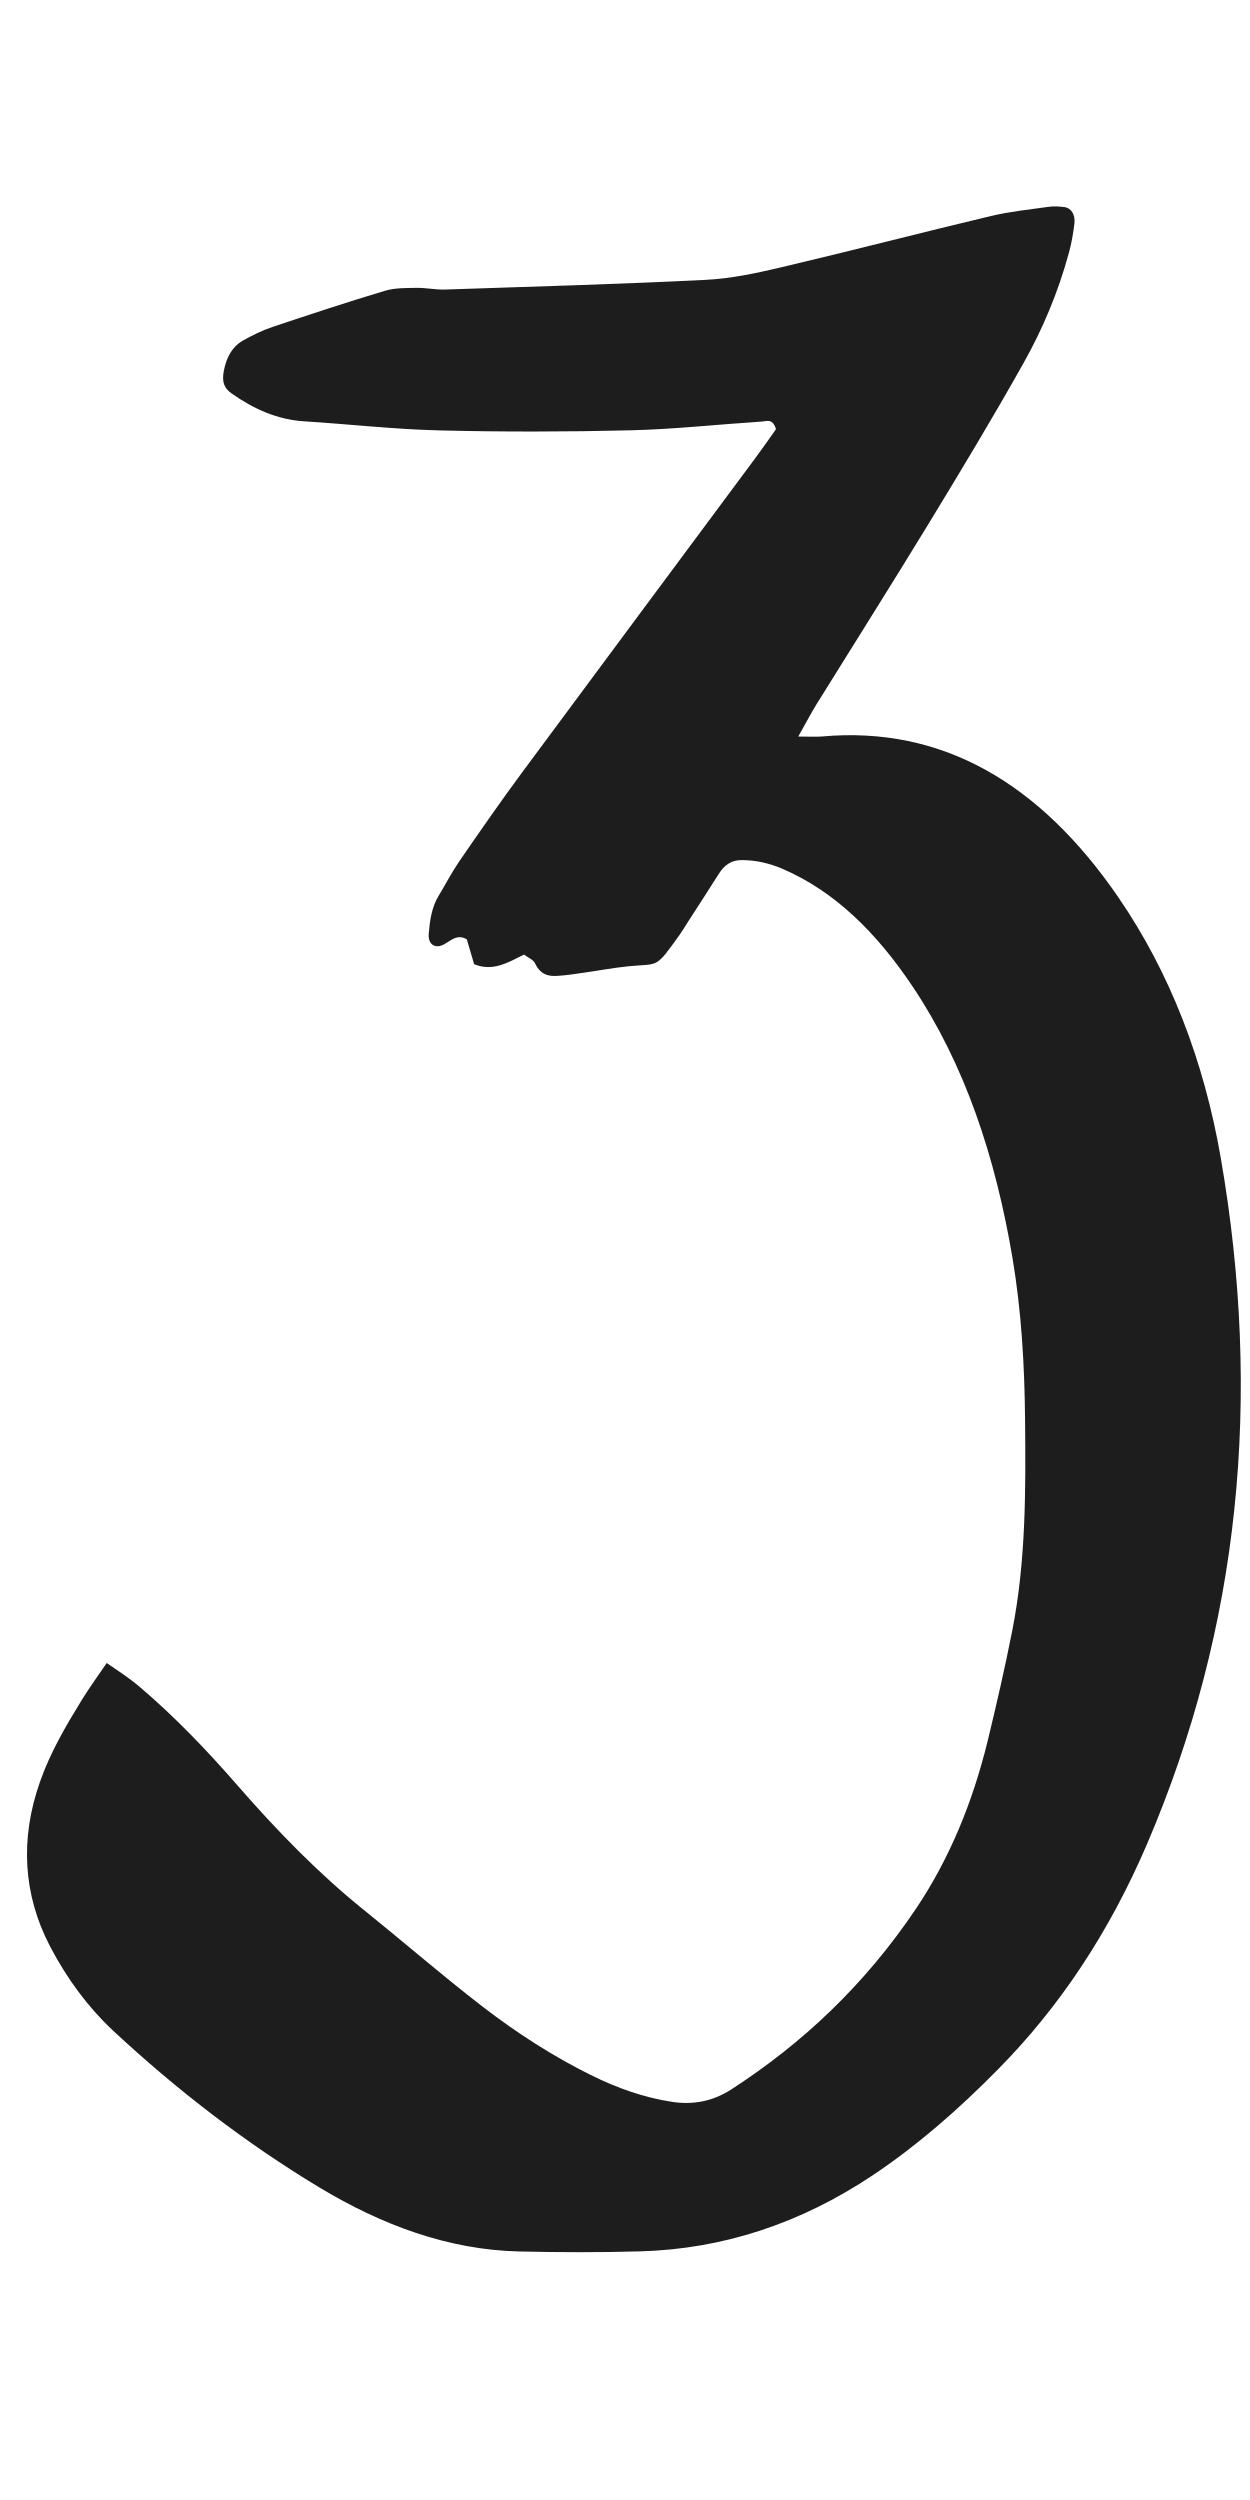
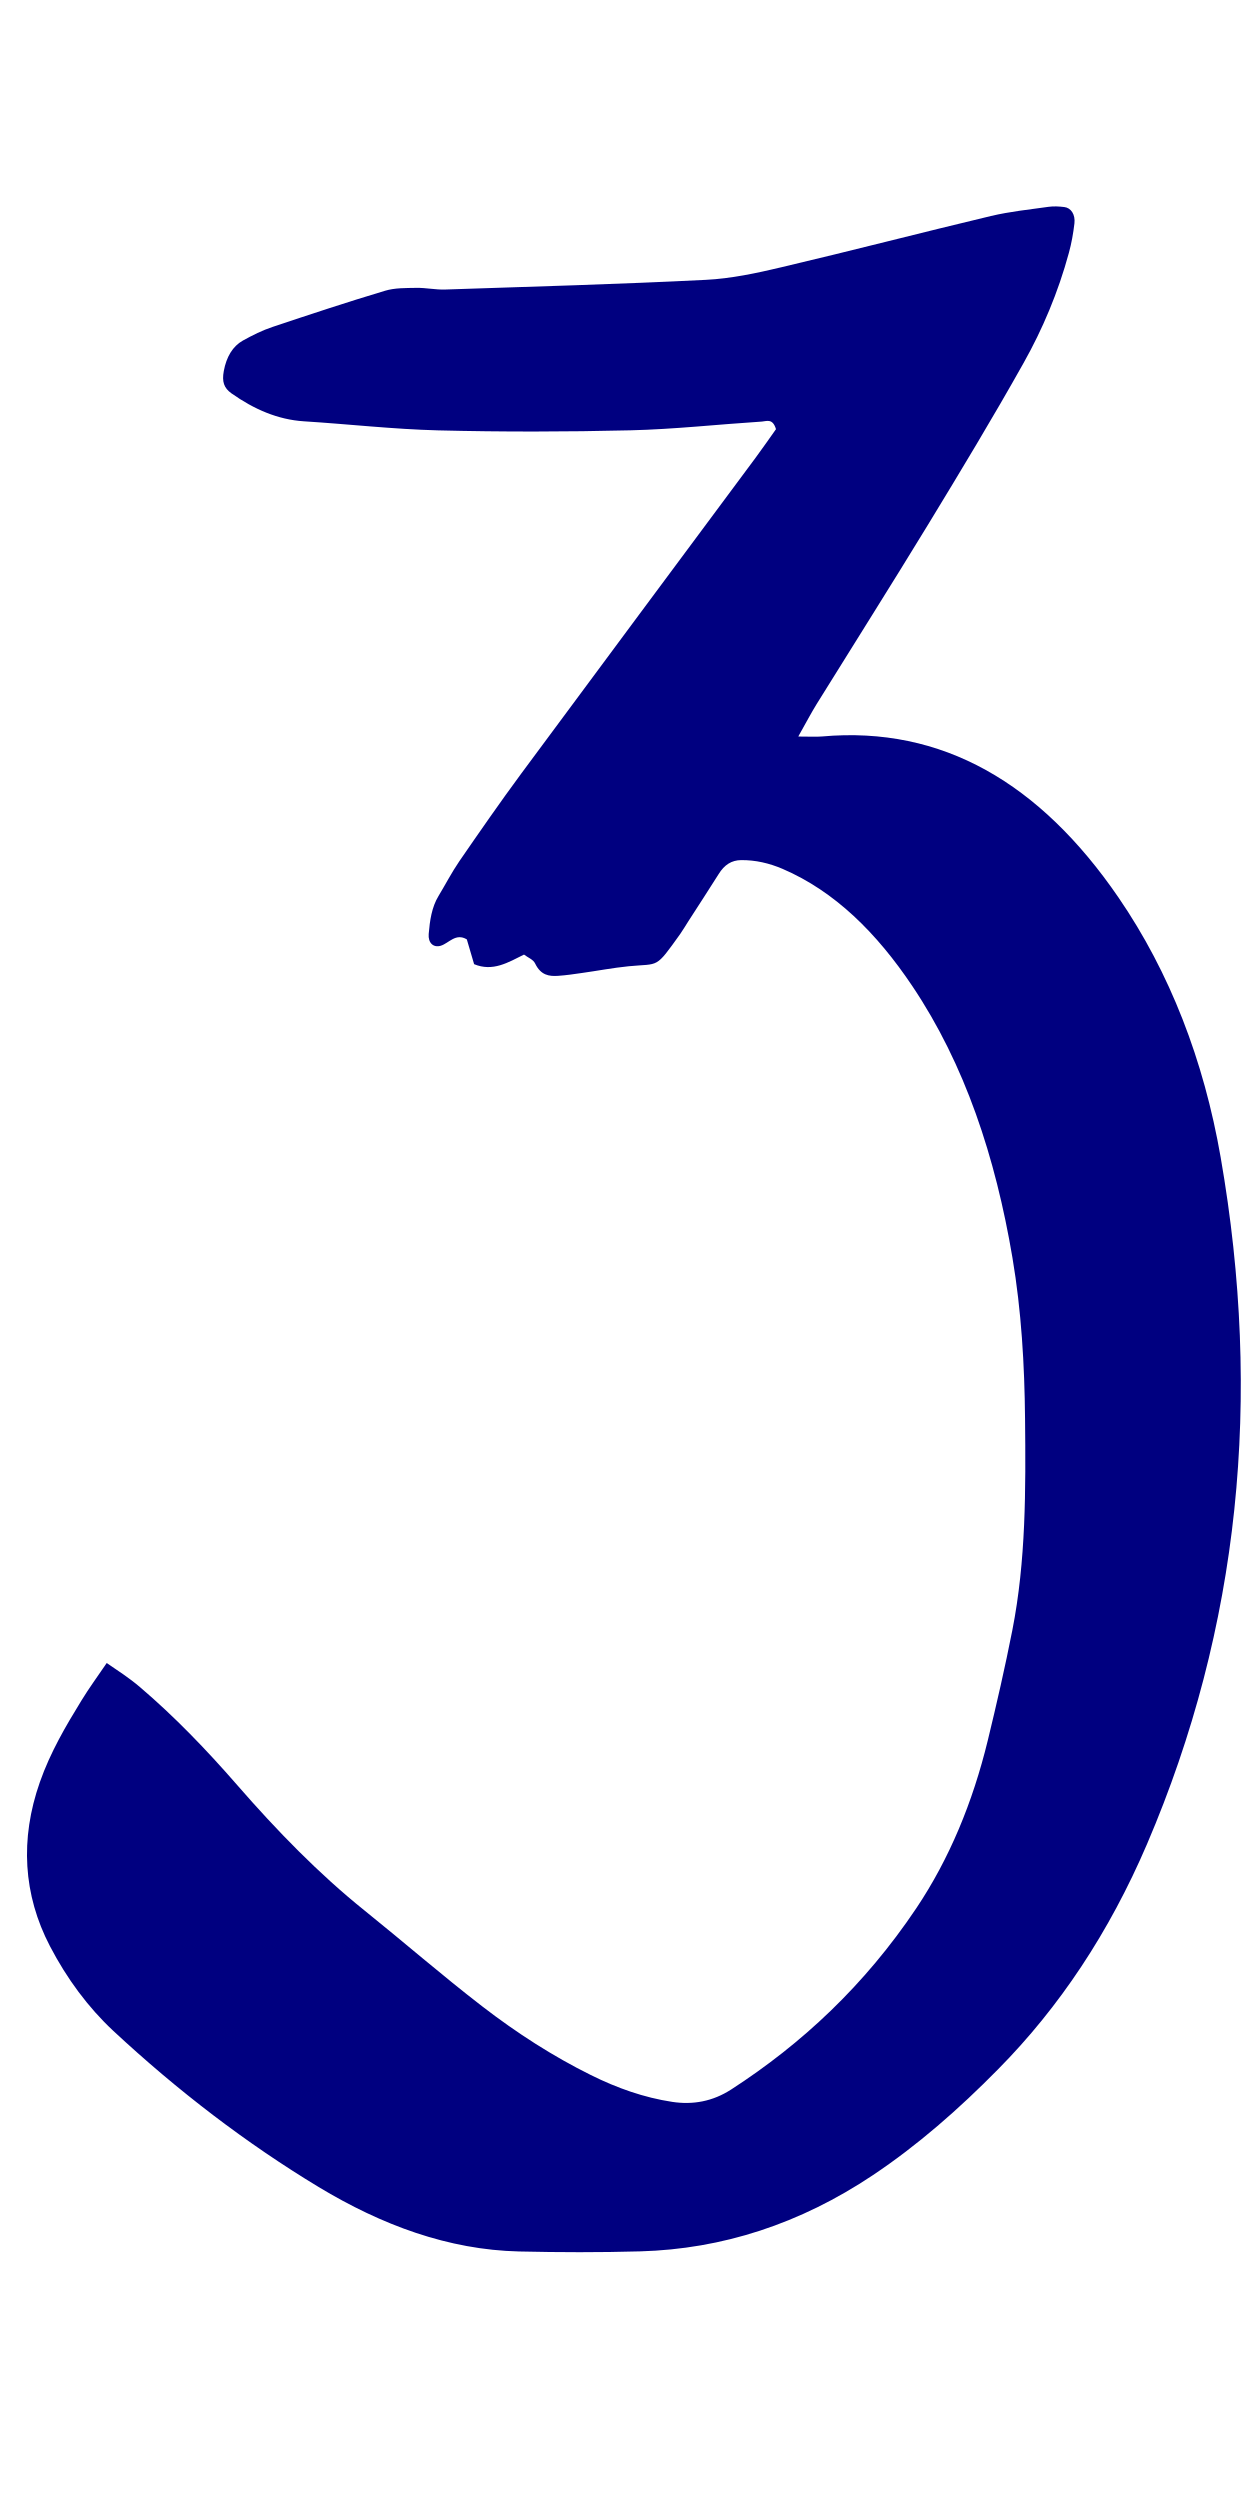
<svg xmlns="http://www.w3.org/2000/svg" width="12mm" height="24mm" viewBox="0 0 12 24" version="1.1" id="svg8937">
  <defs id="defs8934" />
  <g id="layer1" transform="translate(-73.43953,-66.70721)">
-     <path style="fill:#1d1d1d;stroke-width:0.265" d="m 81.106,73.778 c 0.11,0 0.168,0.004 0.225,-7.39e-4 1.153,-0.103 2.093,0.447 2.846,1.546 0.494,0.721 0.819,1.563 0.981,2.495 0.401,2.306 0.184,4.51 -0.707,6.592 -0.362,0.845 -0.84,1.565 -1.43,2.162 -0.377,0.383 -0.773,0.73 -1.201,1.016 -0.7,0.468 -1.446,0.71 -2.234,0.732 -0.388,0.011 -0.776,0.01 -1.164,0.001 -0.678,-0.016 -1.316,-0.252 -1.924,-0.619 -0.693,-0.419 -1.35,-0.921 -1.971,-1.499 -0.241,-0.225 -0.445,-0.5 -0.608,-0.813 -0.257,-0.493 -0.289,-1.027 -0.097,-1.574 0.101,-0.288 0.249,-0.539 0.4,-0.785 0.072,-0.118 0.153,-0.228 0.242,-0.359 0.105,0.072 0.215,0.142 0.319,0.231 0.331,0.282 0.638,0.601 0.933,0.94 0.383,0.44 0.784,0.852 1.222,1.204 0.378,0.304 0.748,0.626 1.131,0.921 0.332,0.256 0.679,0.479 1.042,0.659 0.253,0.126 0.512,0.217 0.782,0.258 0.198,0.03 0.388,-0.004 0.566,-0.119 0.677,-0.438 1.28,-0.999 1.777,-1.74 0.318,-0.475 0.541,-1.015 0.686,-1.61 0.085,-0.35 0.166,-0.703 0.236,-1.059 0.131,-0.667 0.129,-1.349 0.122,-2.03 -0.005,-0.52 -0.035,-1.036 -0.121,-1.546 -0.163,-0.965 -0.455,-1.854 -0.962,-2.609 -0.34,-0.507 -0.742,-0.908 -1.245,-1.124 -0.129,-0.055 -0.26,-0.085 -0.397,-0.084 -0.092,0.001 -0.161,0.044 -0.217,0.135 -0.095,0.152 -0.193,0.3 -0.289,0.45 -0.027,0.042 -0.052,0.085 -0.08,0.125 -0.243,0.339 -0.196,0.28 -0.494,0.309 -0.151,0.015 -0.301,0.044 -0.452,0.065 -0.075,0.011 -0.151,0.022 -0.226,0.027 -0.087,0.006 -0.166,-0.006 -0.22,-0.118 -0.019,-0.04 -0.068,-0.056 -0.107,-0.086 -0.152,0.075 -0.299,0.167 -0.479,0.092 -0.022,-0.077 -0.048,-0.164 -0.07,-0.238 -0.107,-0.064 -0.172,0.037 -0.25,0.061 -0.07,0.021 -0.123,-0.026 -0.116,-0.113 0.011,-0.129 0.029,-0.257 0.094,-0.364 0.067,-0.111 0.128,-0.229 0.2,-0.334 0.195,-0.283 0.391,-0.566 0.594,-0.841 0.748,-1.012 1.499,-2.02 2.249,-3.031 0.069,-0.093 0.135,-0.189 0.197,-0.276 -0.032,-0.107 -0.09,-0.076 -0.135,-0.073 -0.421,0.027 -0.842,0.074 -1.263,0.084 -0.615,0.015 -1.231,0.016 -1.846,4.92e-4 -0.43,-0.011 -0.858,-0.06 -1.288,-0.087 -0.25,-0.016 -0.478,-0.115 -0.695,-0.268 -0.073,-0.052 -0.093,-0.112 -0.074,-0.215 0.025,-0.135 0.085,-0.237 0.183,-0.292 0.092,-0.051 0.188,-0.099 0.285,-0.131 0.359,-0.12 0.718,-0.239 1.079,-0.347 0.096,-0.029 0.199,-0.026 0.3,-0.028 0.092,-0.002 0.185,0.019 0.277,0.016 0.834,-0.028 1.669,-0.051 2.503,-0.093 0.243,-0.012 0.486,-0.064 0.726,-0.121 0.672,-0.158 1.341,-0.332 2.012,-0.492 0.182,-0.043 0.368,-0.062 0.552,-0.088 0.05,-0.007 0.101,-0.004 0.151,0.002 0.065,0.007 0.108,0.072 0.098,0.157 -0.011,0.095 -0.028,0.191 -0.053,0.282 -0.103,0.38 -0.253,0.734 -0.435,1.058 -0.295,0.526 -0.605,1.039 -0.916,1.55 -0.353,0.579 -0.714,1.15 -1.071,1.725 -0.051,0.083 -0.097,0.17 -0.175,0.309 z" id="path13" />
+     <path style="fill:#000080;stroke-width:0.265" d="m 81.106,73.778 c 0.11,0 0.168,0.004 0.225,-7.39e-4 1.153,-0.103 2.093,0.447 2.846,1.546 0.494,0.721 0.819,1.563 0.981,2.495 0.401,2.306 0.184,4.51 -0.707,6.592 -0.362,0.845 -0.84,1.565 -1.43,2.162 -0.377,0.383 -0.773,0.73 -1.201,1.016 -0.7,0.468 -1.446,0.71 -2.234,0.732 -0.388,0.011 -0.776,0.01 -1.164,0.001 -0.678,-0.016 -1.316,-0.252 -1.924,-0.619 -0.693,-0.419 -1.35,-0.921 -1.971,-1.499 -0.241,-0.225 -0.445,-0.5 -0.608,-0.813 -0.257,-0.493 -0.289,-1.027 -0.097,-1.574 0.101,-0.288 0.249,-0.539 0.4,-0.785 0.072,-0.118 0.153,-0.228 0.242,-0.359 0.105,0.072 0.215,0.142 0.319,0.231 0.331,0.282 0.638,0.601 0.933,0.94 0.383,0.44 0.784,0.852 1.222,1.204 0.378,0.304 0.748,0.626 1.131,0.921 0.332,0.256 0.679,0.479 1.042,0.659 0.253,0.126 0.512,0.217 0.782,0.258 0.198,0.03 0.388,-0.004 0.566,-0.119 0.677,-0.438 1.28,-0.999 1.777,-1.74 0.318,-0.475 0.541,-1.015 0.686,-1.61 0.085,-0.35 0.166,-0.703 0.236,-1.059 0.131,-0.667 0.129,-1.349 0.122,-2.03 -0.005,-0.52 -0.035,-1.036 -0.121,-1.546 -0.163,-0.965 -0.455,-1.854 -0.962,-2.609 -0.34,-0.507 -0.742,-0.908 -1.245,-1.124 -0.129,-0.055 -0.26,-0.085 -0.397,-0.084 -0.092,0.001 -0.161,0.044 -0.217,0.135 -0.095,0.152 -0.193,0.3 -0.289,0.45 -0.027,0.042 -0.052,0.085 -0.08,0.125 -0.243,0.339 -0.196,0.28 -0.494,0.309 -0.151,0.015 -0.301,0.044 -0.452,0.065 -0.075,0.011 -0.151,0.022 -0.226,0.027 -0.087,0.006 -0.166,-0.006 -0.22,-0.118 -0.019,-0.04 -0.068,-0.056 -0.107,-0.086 -0.152,0.075 -0.299,0.167 -0.479,0.092 -0.022,-0.077 -0.048,-0.164 -0.07,-0.238 -0.107,-0.064 -0.172,0.037 -0.25,0.061 -0.07,0.021 -0.123,-0.026 -0.116,-0.113 0.011,-0.129 0.029,-0.257 0.094,-0.364 0.067,-0.111 0.128,-0.229 0.2,-0.334 0.195,-0.283 0.391,-0.566 0.594,-0.841 0.748,-1.012 1.499,-2.02 2.249,-3.031 0.069,-0.093 0.135,-0.189 0.197,-0.276 -0.032,-0.107 -0.09,-0.076 -0.135,-0.073 -0.421,0.027 -0.842,0.074 -1.263,0.084 -0.615,0.015 -1.231,0.016 -1.846,4.92e-4 -0.43,-0.011 -0.858,-0.06 -1.288,-0.087 -0.25,-0.016 -0.478,-0.115 -0.695,-0.268 -0.073,-0.052 -0.093,-0.112 -0.074,-0.215 0.025,-0.135 0.085,-0.237 0.183,-0.292 0.092,-0.051 0.188,-0.099 0.285,-0.131 0.359,-0.12 0.718,-0.239 1.079,-0.347 0.096,-0.029 0.199,-0.026 0.3,-0.028 0.092,-0.002 0.185,0.019 0.277,0.016 0.834,-0.028 1.669,-0.051 2.503,-0.093 0.243,-0.012 0.486,-0.064 0.726,-0.121 0.672,-0.158 1.341,-0.332 2.012,-0.492 0.182,-0.043 0.368,-0.062 0.552,-0.088 0.05,-0.007 0.101,-0.004 0.151,0.002 0.065,0.007 0.108,0.072 0.098,0.157 -0.011,0.095 -0.028,0.191 -0.053,0.282 -0.103,0.38 -0.253,0.734 -0.435,1.058 -0.295,0.526 -0.605,1.039 -0.916,1.55 -0.353,0.579 -0.714,1.15 -1.071,1.725 -0.051,0.083 -0.097,0.17 -0.175,0.309 z" id="path13" />
  </g>
</svg>
